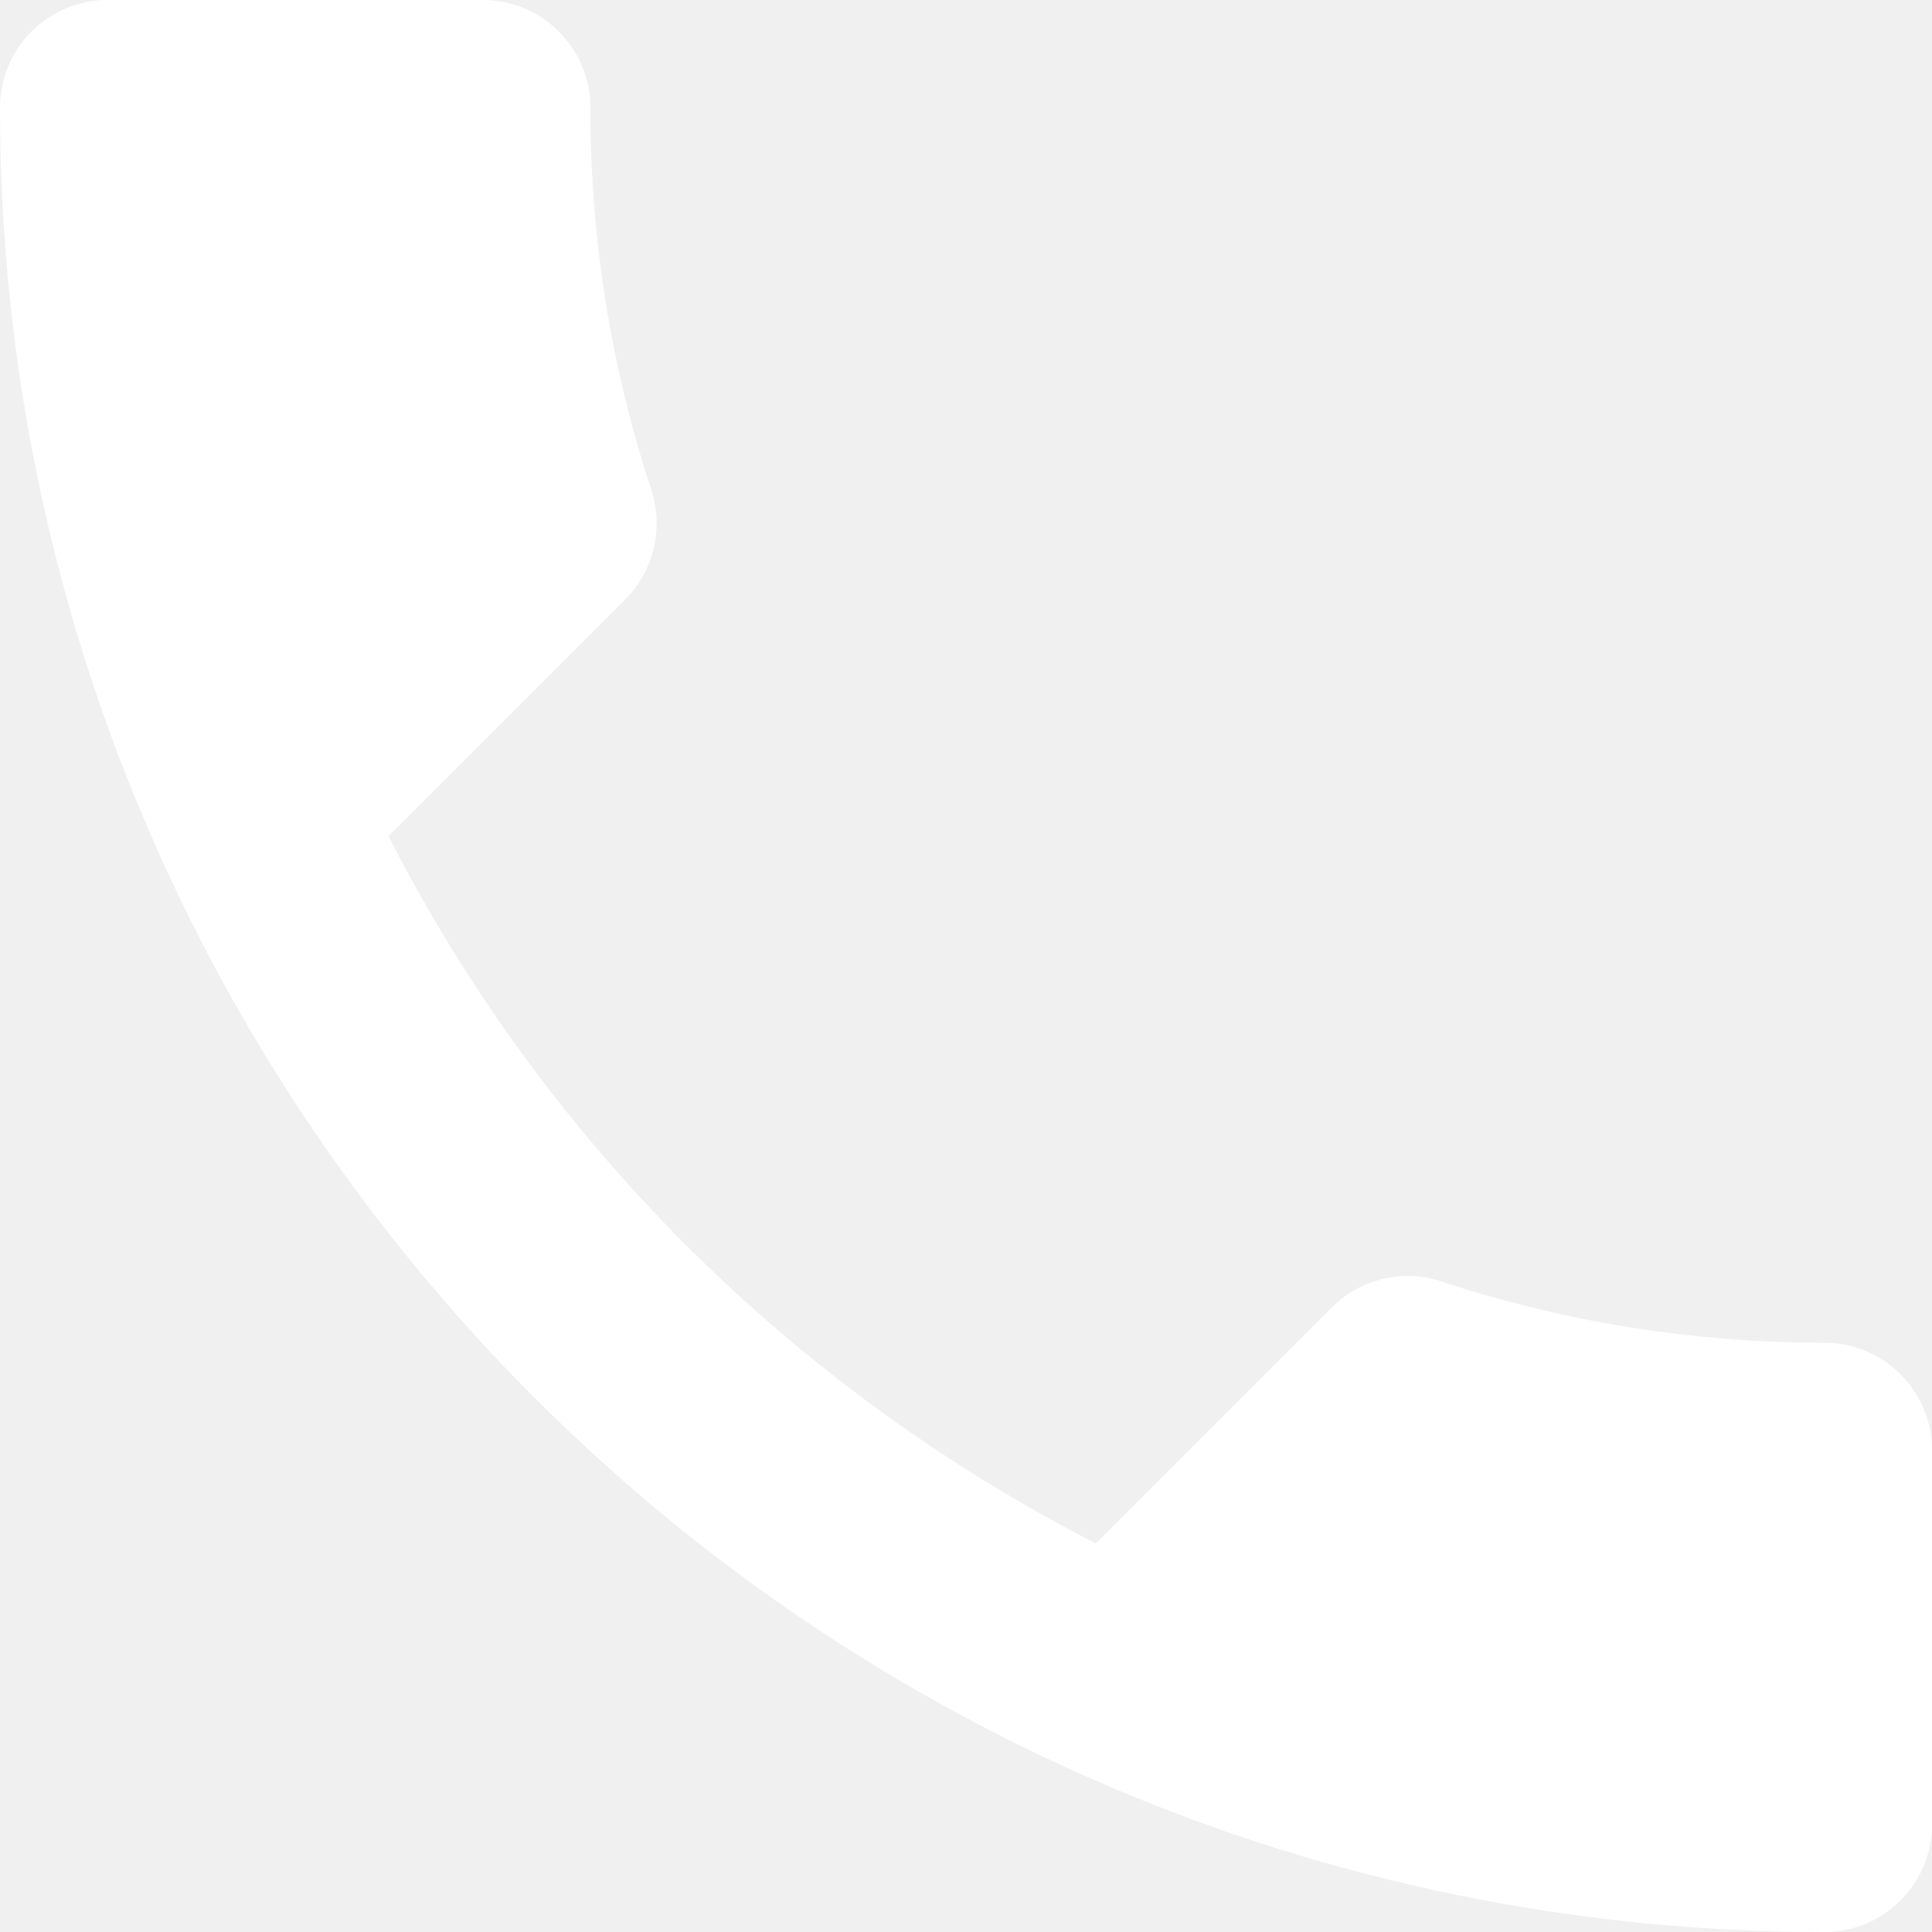
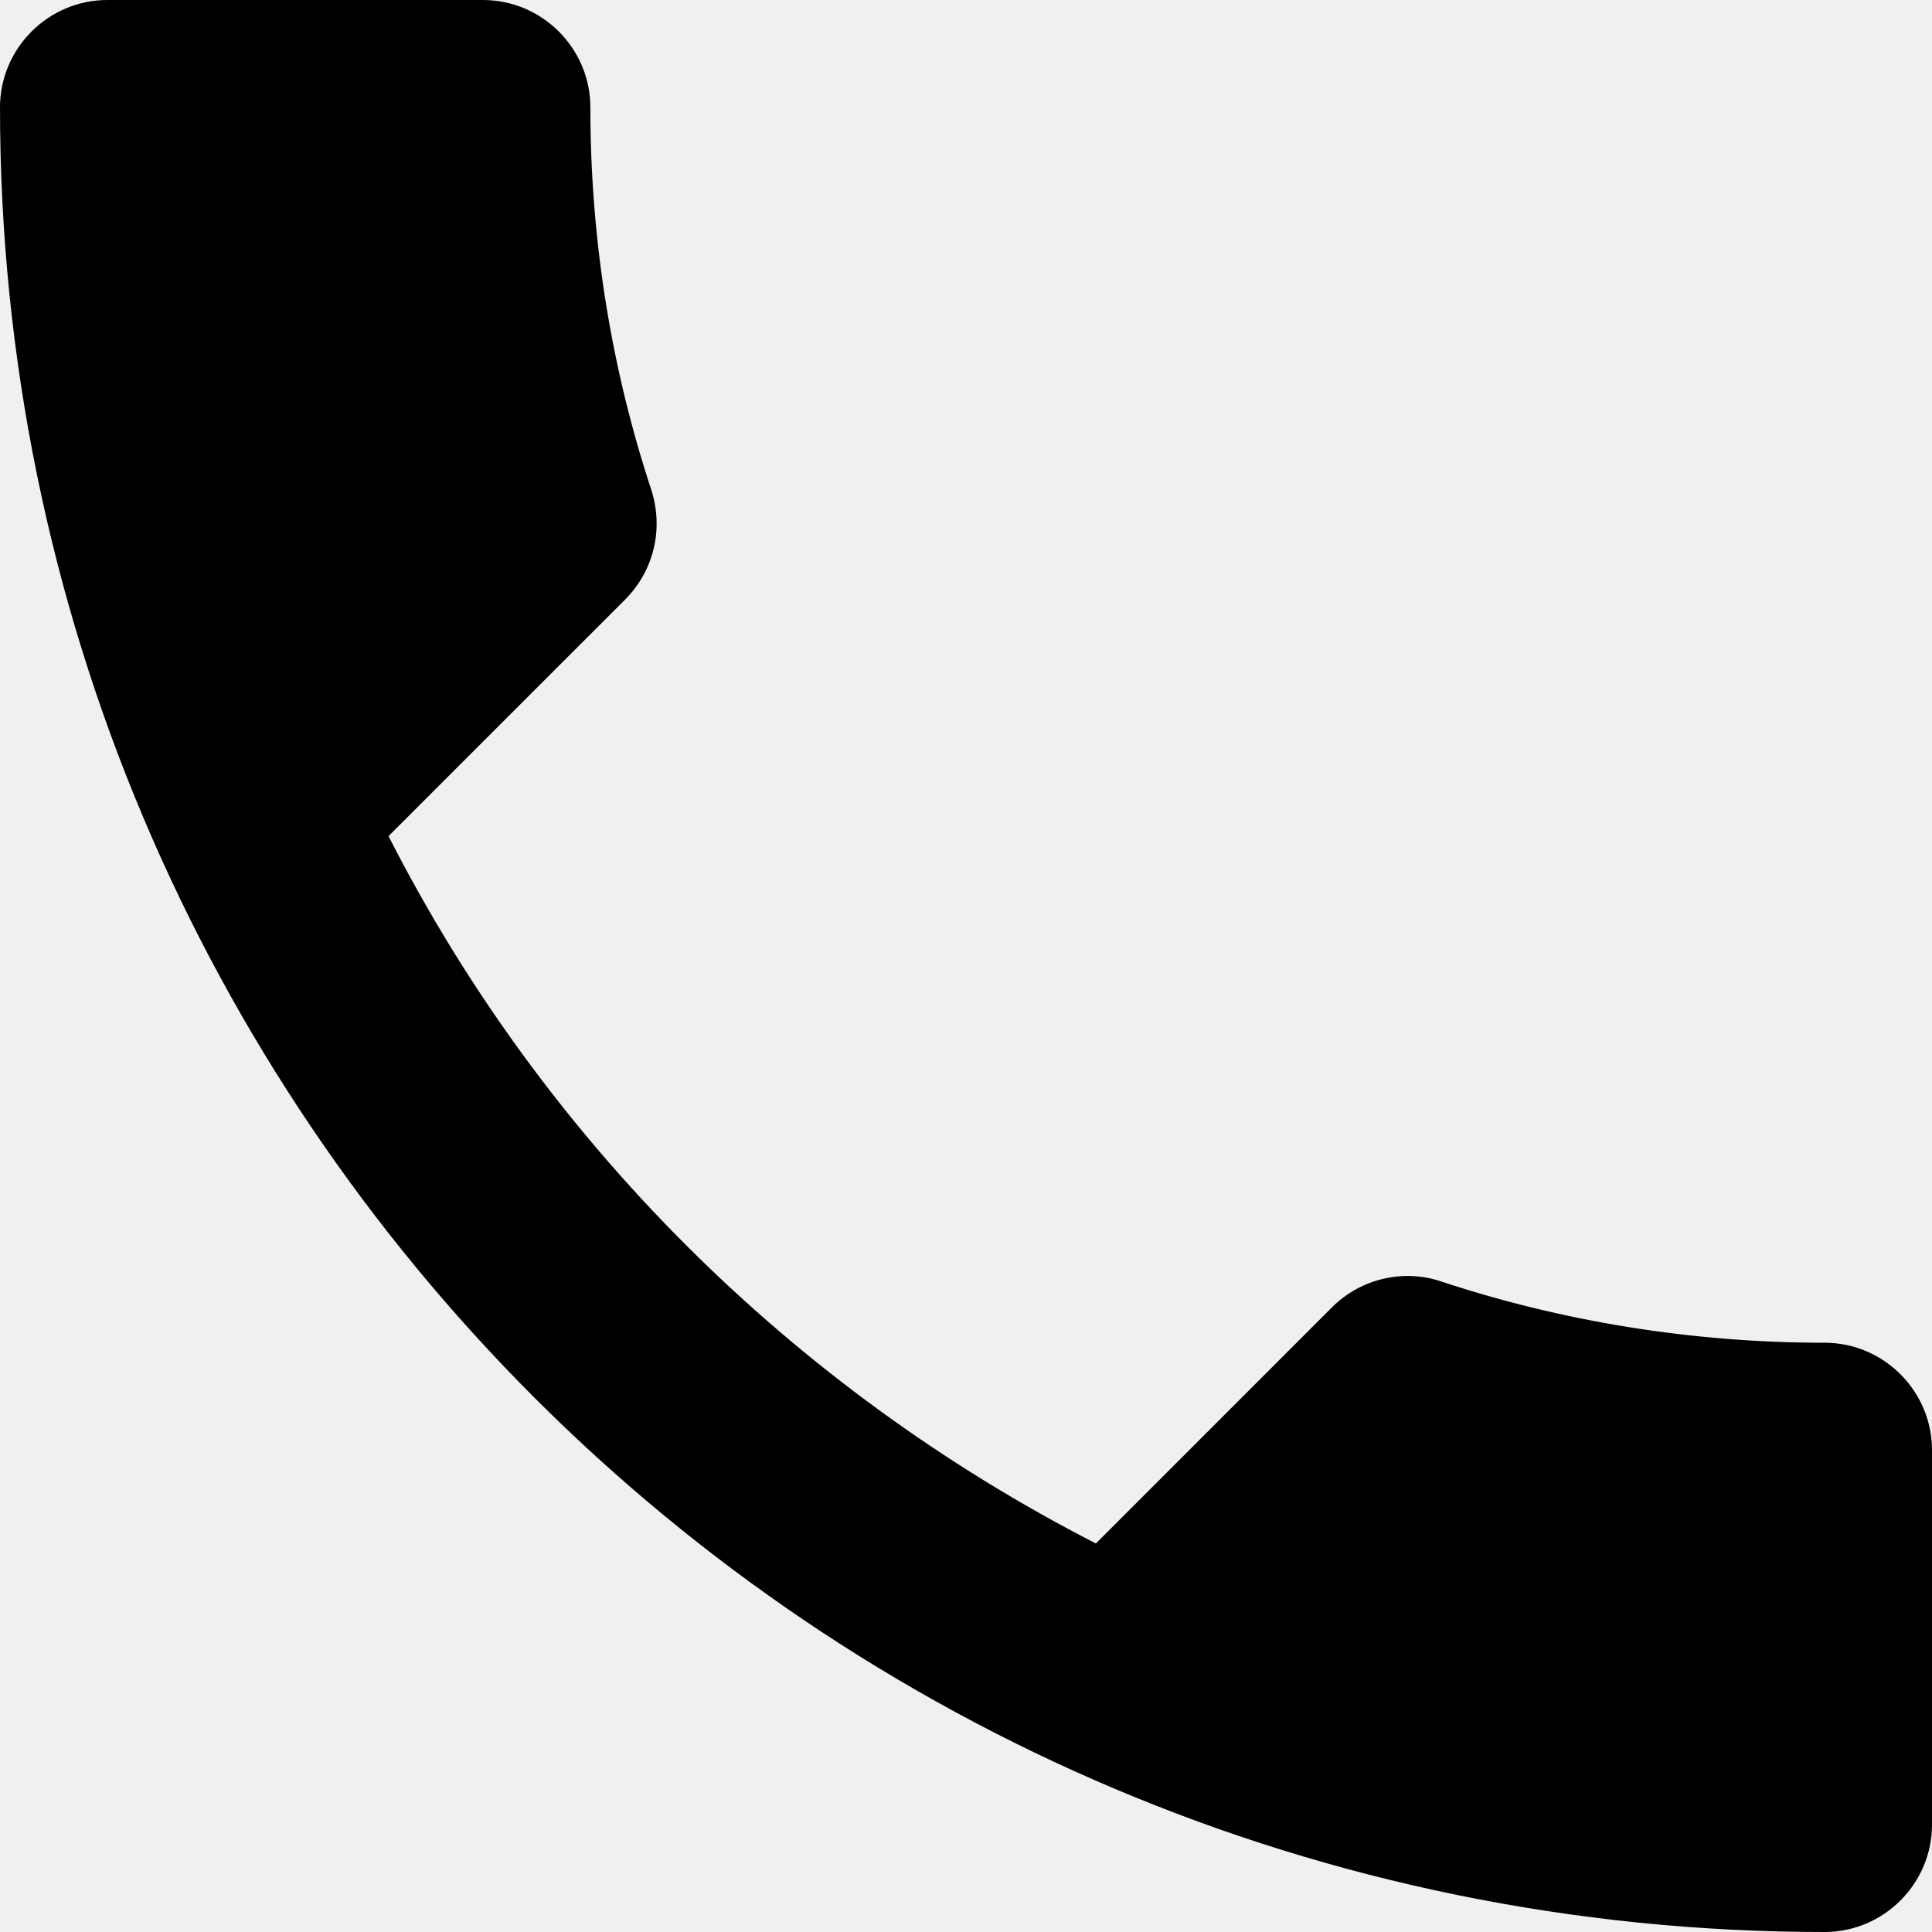
<svg xmlns="http://www.w3.org/2000/svg" width="30" height="30" viewBox="0 0 30 30" fill="none">
-   <path d="M6.033 12.983C8.433 17.7 12.3 21.55 17.017 23.967L20.683 20.3C21.133 19.85 21.8 19.7 22.383 19.9C24.25 20.517 26.267 20.85 28.333 20.85C29.25 20.85 30 21.6 30 22.517V28.333C30 29.25 29.25 30 28.333 30C12.683 30 0 17.317 0 1.667C0 0.75 0.75 0 1.667 0H7.5C8.417 0 9.167 0.75 9.167 1.667C9.167 3.75 9.5 5.75 10.117 7.617C10.3 8.2 10.167 8.85 9.7 9.317L6.033 12.983Z" fill="white" />
+   <path d="M6.033 12.983C8.433 17.7 12.3 21.55 17.017 23.967L20.683 20.3C21.133 19.85 21.8 19.7 22.383 19.9C24.25 20.517 26.267 20.85 28.333 20.85C29.25 20.85 30 21.6 30 22.517V28.333C30 29.25 29.25 30 28.333 30C12.683 30 0 17.317 0 1.667C0 0.75 0.75 0 1.667 0H7.5C8.417 0 9.167 0.75 9.167 1.667C9.167 3.75 9.5 5.75 10.117 7.617C10.3 8.2 10.167 8.85 9.7 9.317L6.033 12.983Z" fill="black" />
</svg>
